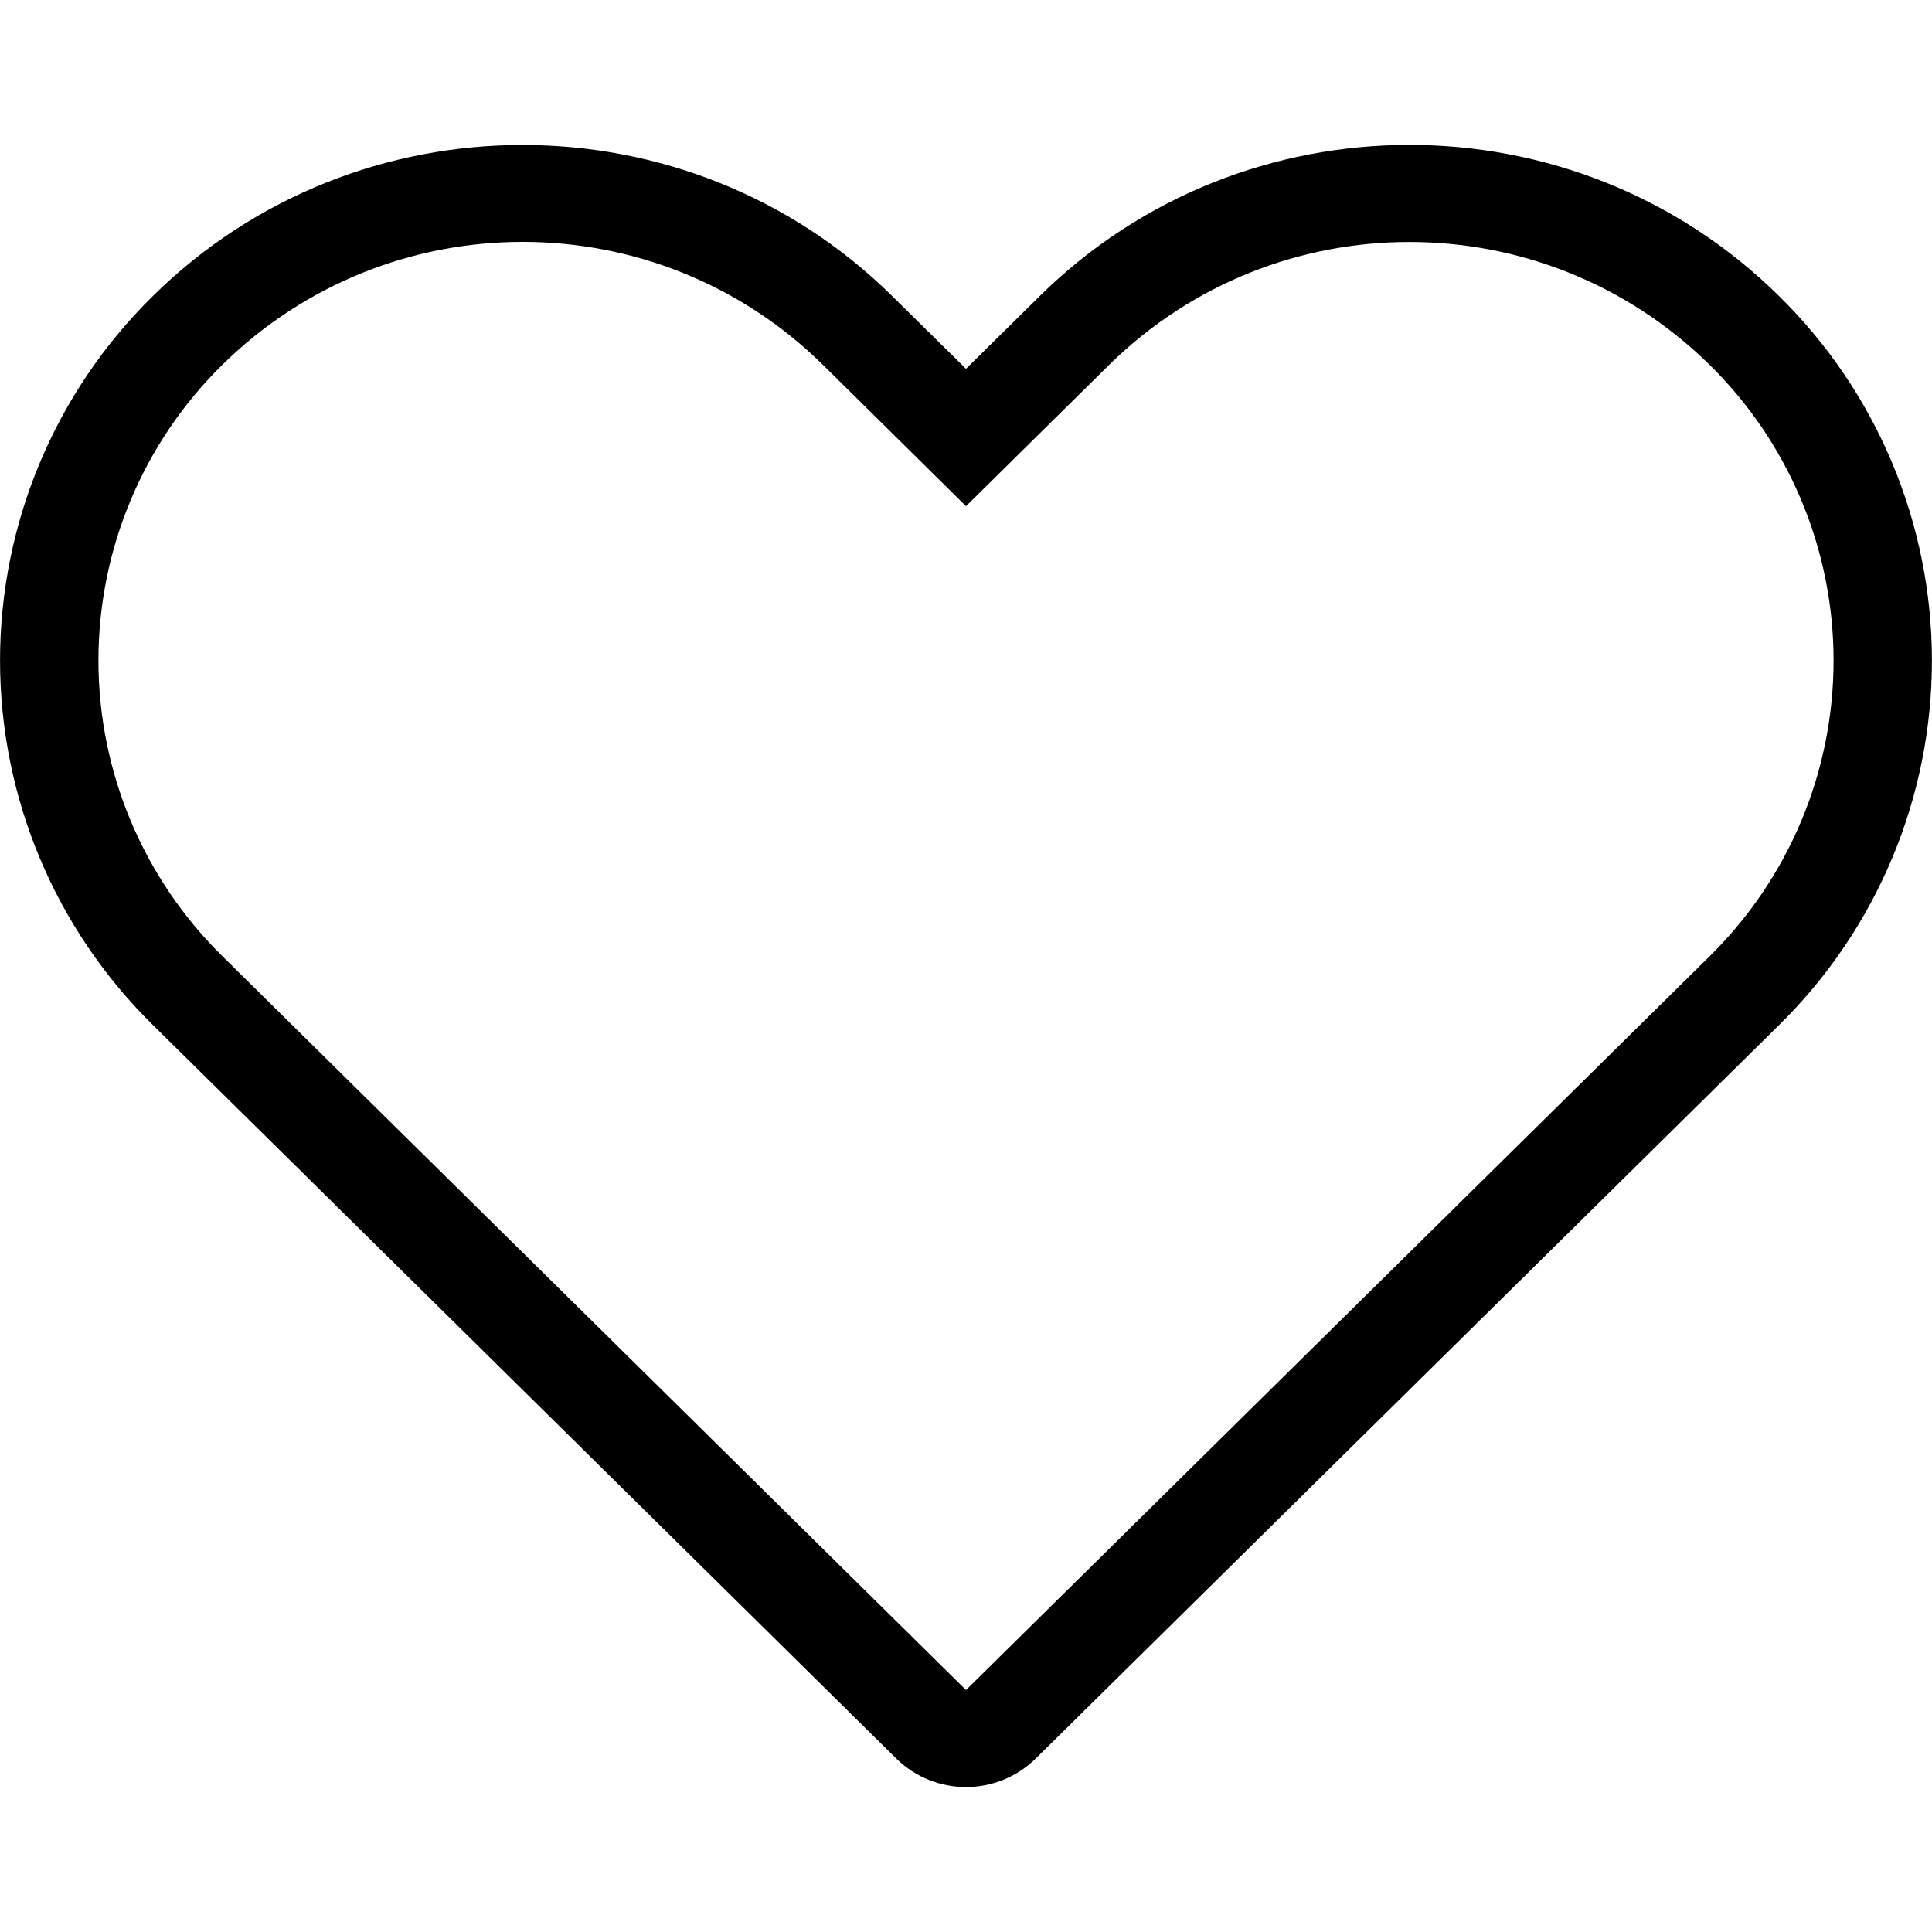
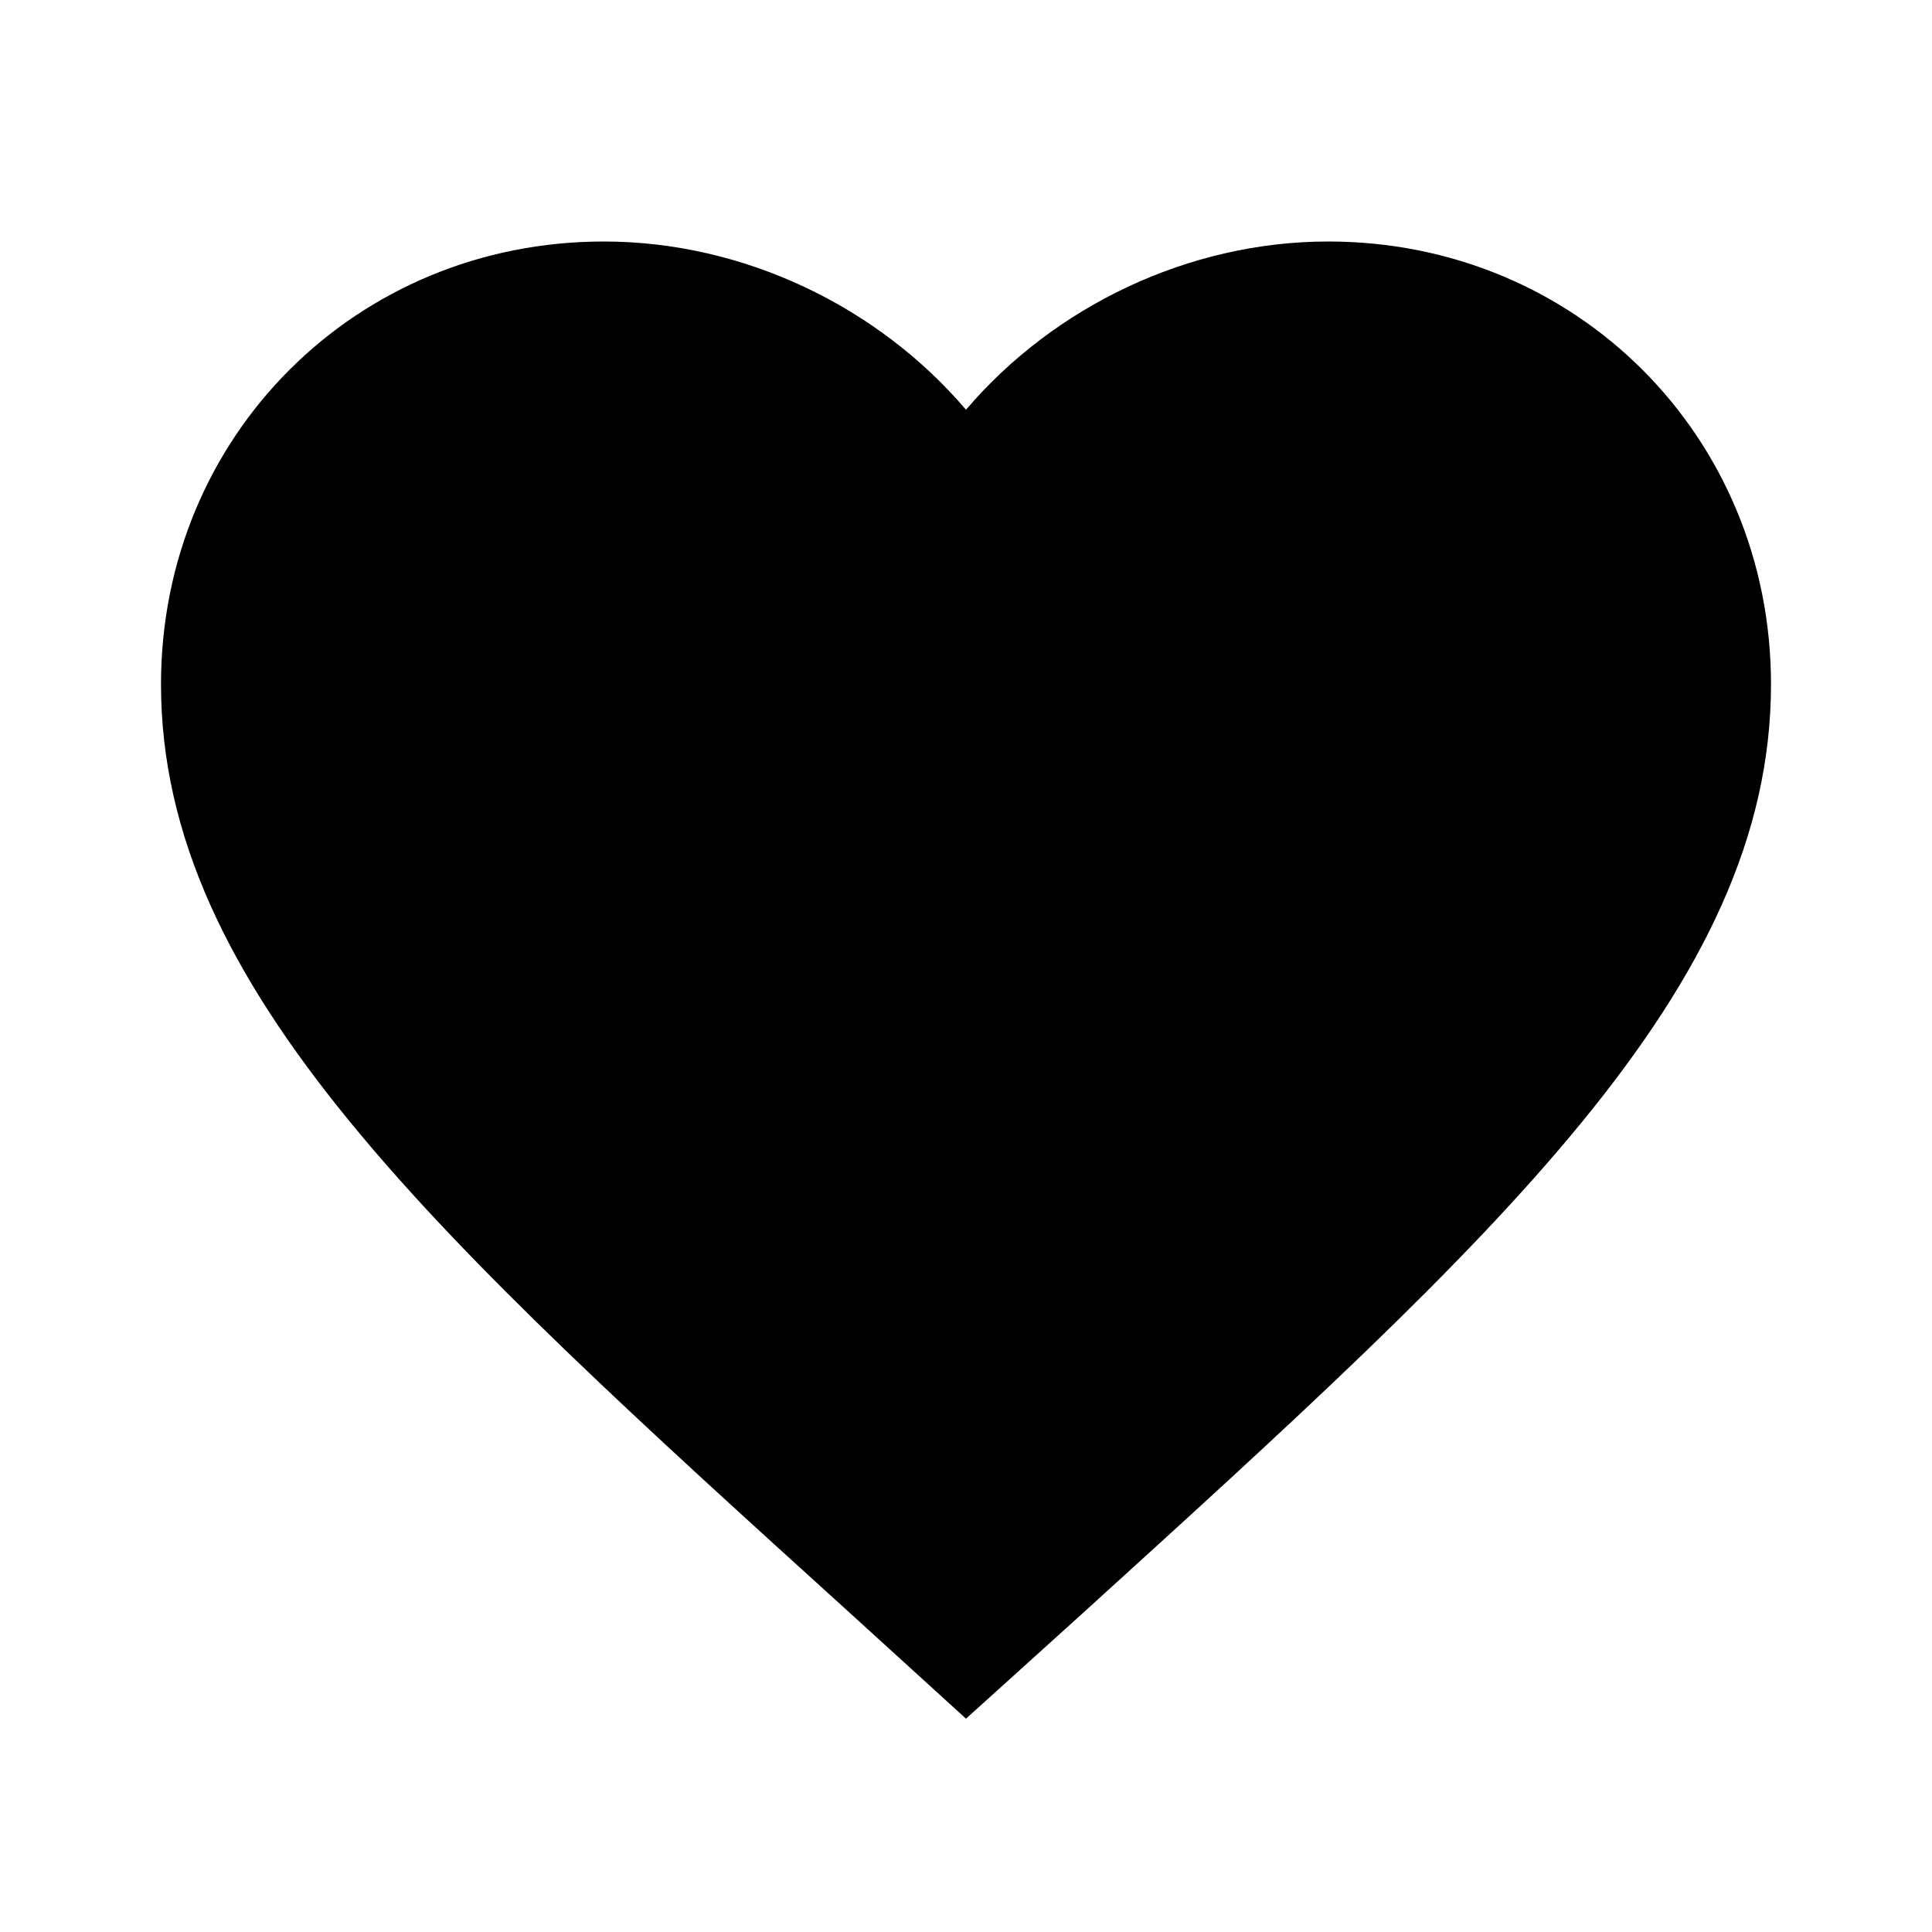
- <svg xmlns="http://www.w3.org/2000/svg" class="icon icon-accordion icon-heart" viewBox="0 0 20 20">
-   <path fill-rule="evenodd" d="M10 5.24 8.515 3.773a4.433 4.433 0 0 0-6.21 0 4.293 4.293 0 0 0 0 6.128L10 17.495l7.695-7.593a4.293 4.293 0 0 0 0-6.128 4.433 4.433 0 0 0-6.21 0zm.765-2.177c2.113-2.084 5.538-2.084 7.65 0a5.29 5.29 0 0 1 0 7.55l-7.695 7.593a1.03 1.03 0 0 1-1.44 0l-7.696-7.594a5.29 5.29 0 0 1 0-7.549C3.697.98 7.122.98 9.234 3.063l.766.755z" />
+ <svg xmlns="http://www.w3.org/2000/svg" class="icon-heart" viewBox="0 0 24 24">
+   <path fill="currentColor" d="M12 21.35l-1.45-1.32C5.4 15.36 2 12.28 2 8.5     C2 5.42 4.42 3 7.5 3c1.74 0 3.41.81 4.5 2.09     C13.09 3.81 14.76 3 16.5 3     C19.58 3 22 5.42 22 8.5     c0 3.78-3.4 6.86-8.55 11.54L12 21.35z" />
</svg>
